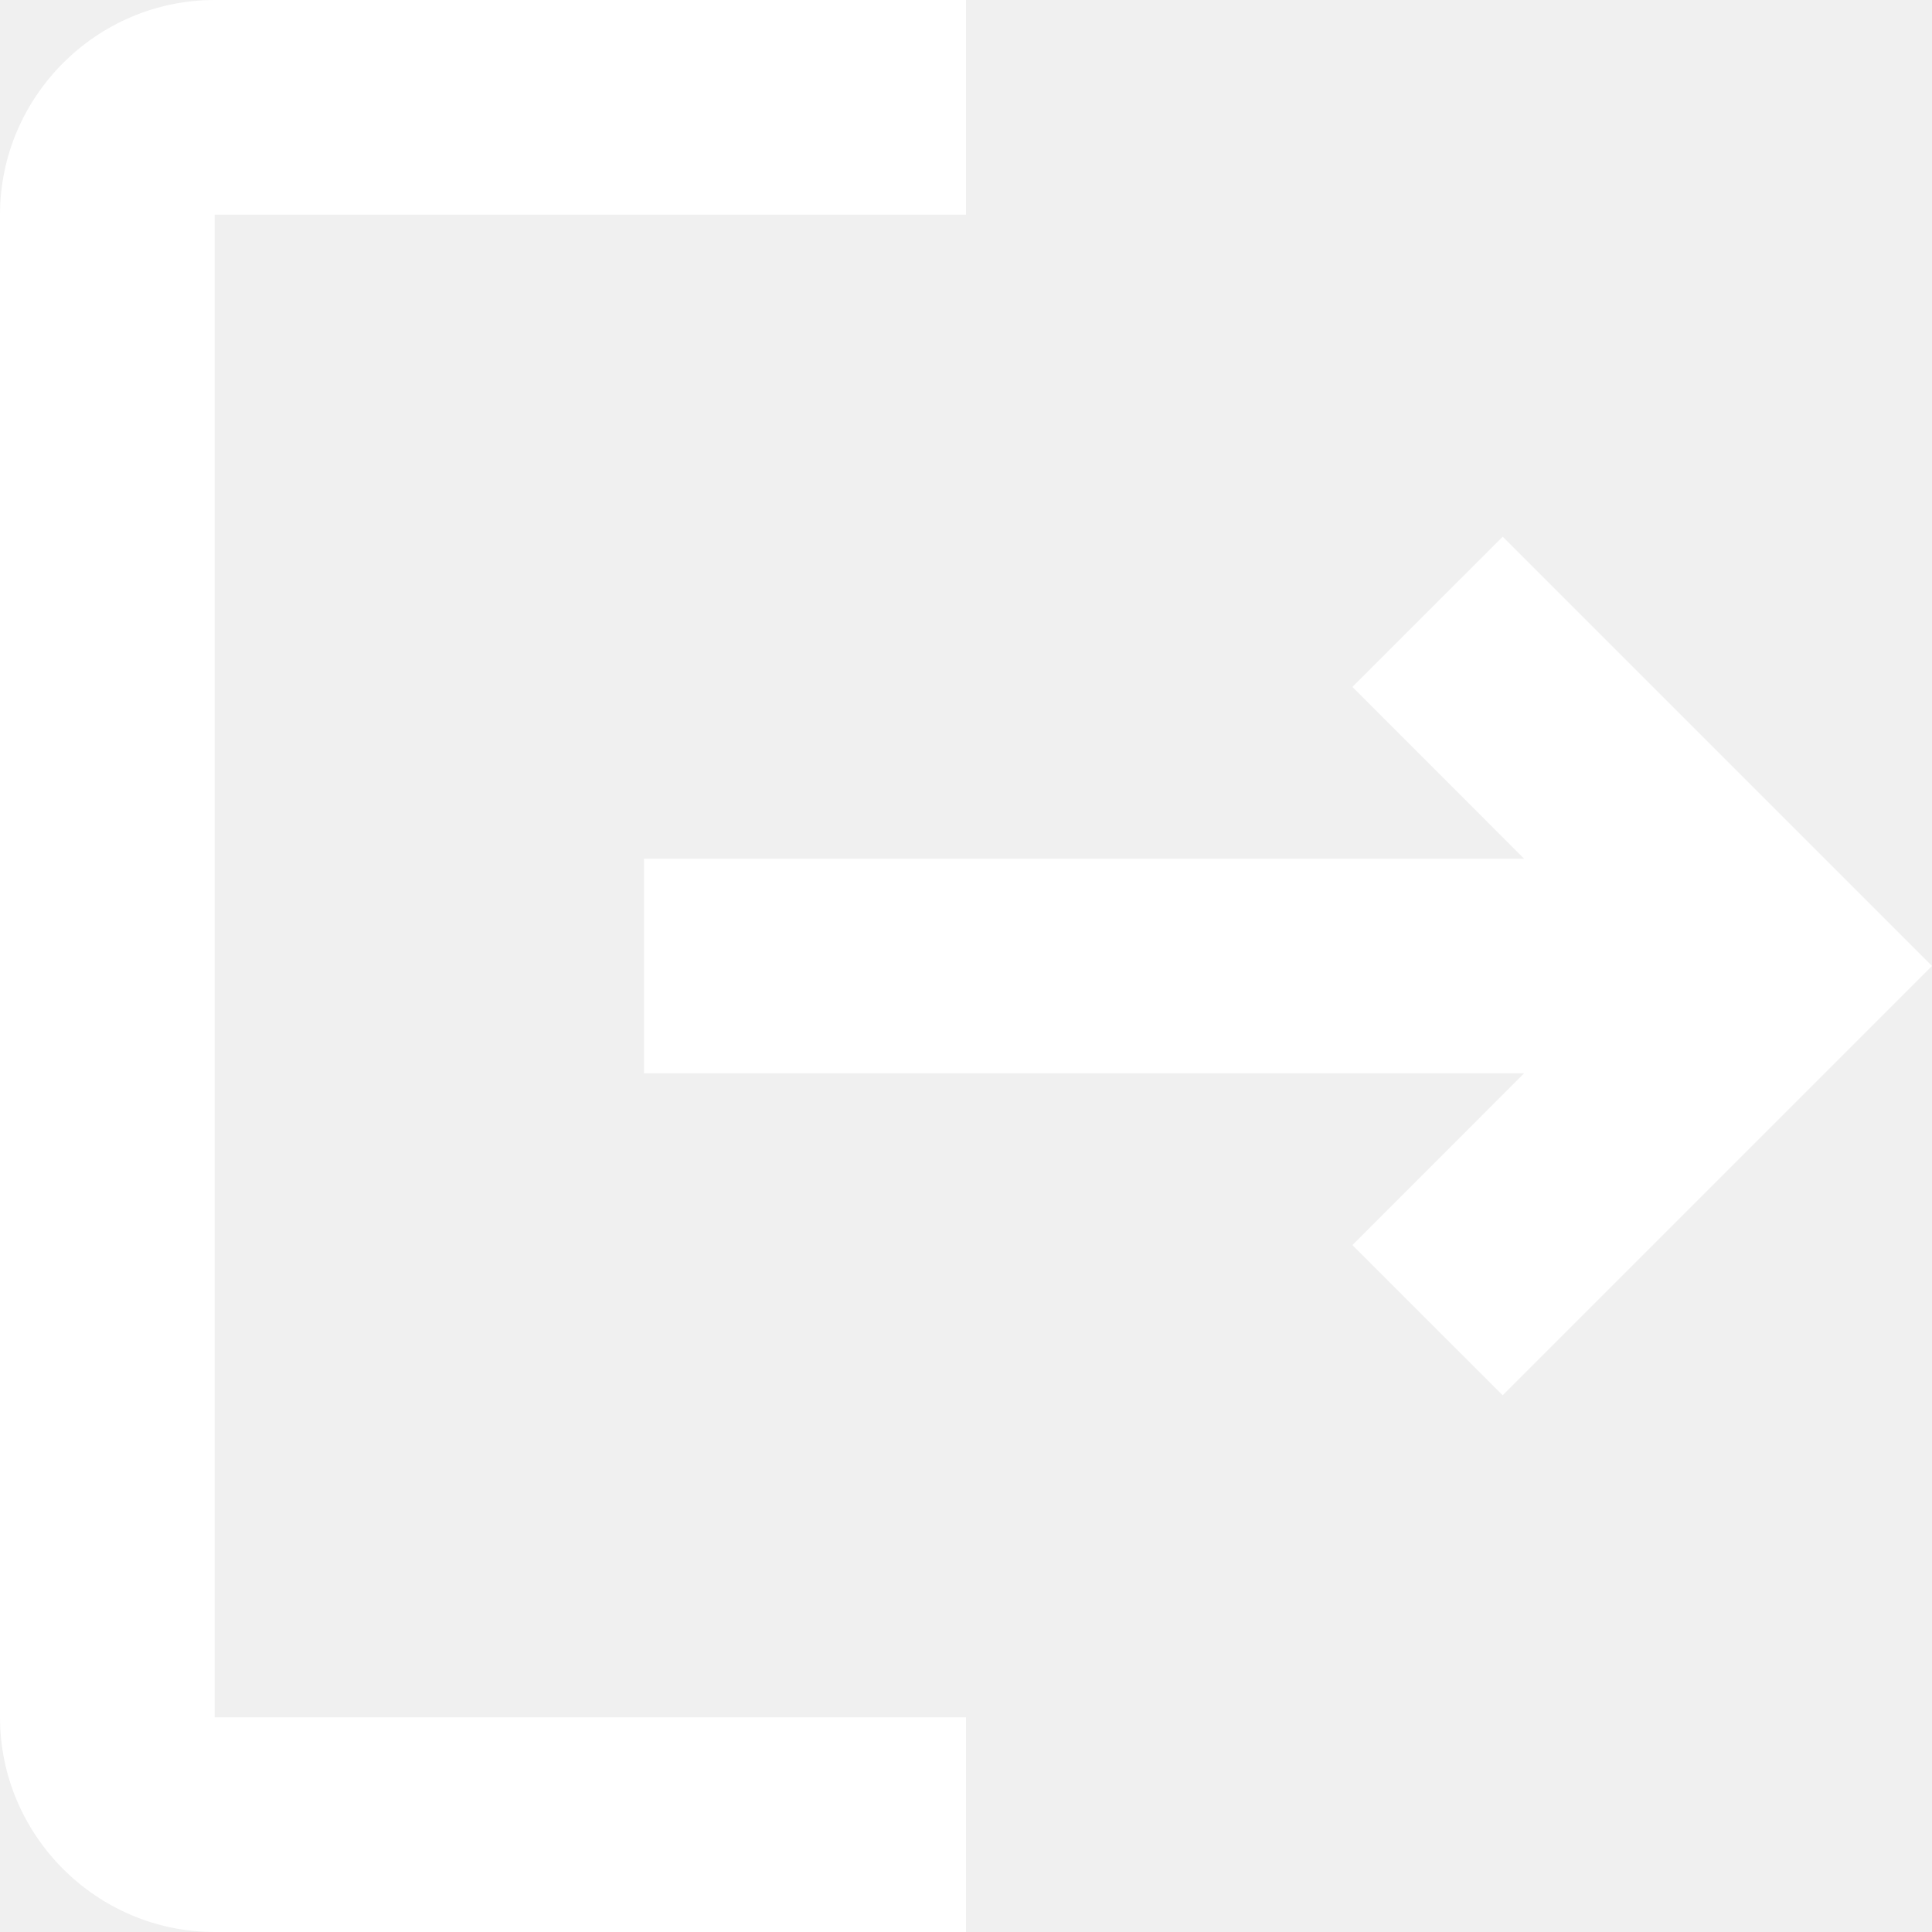
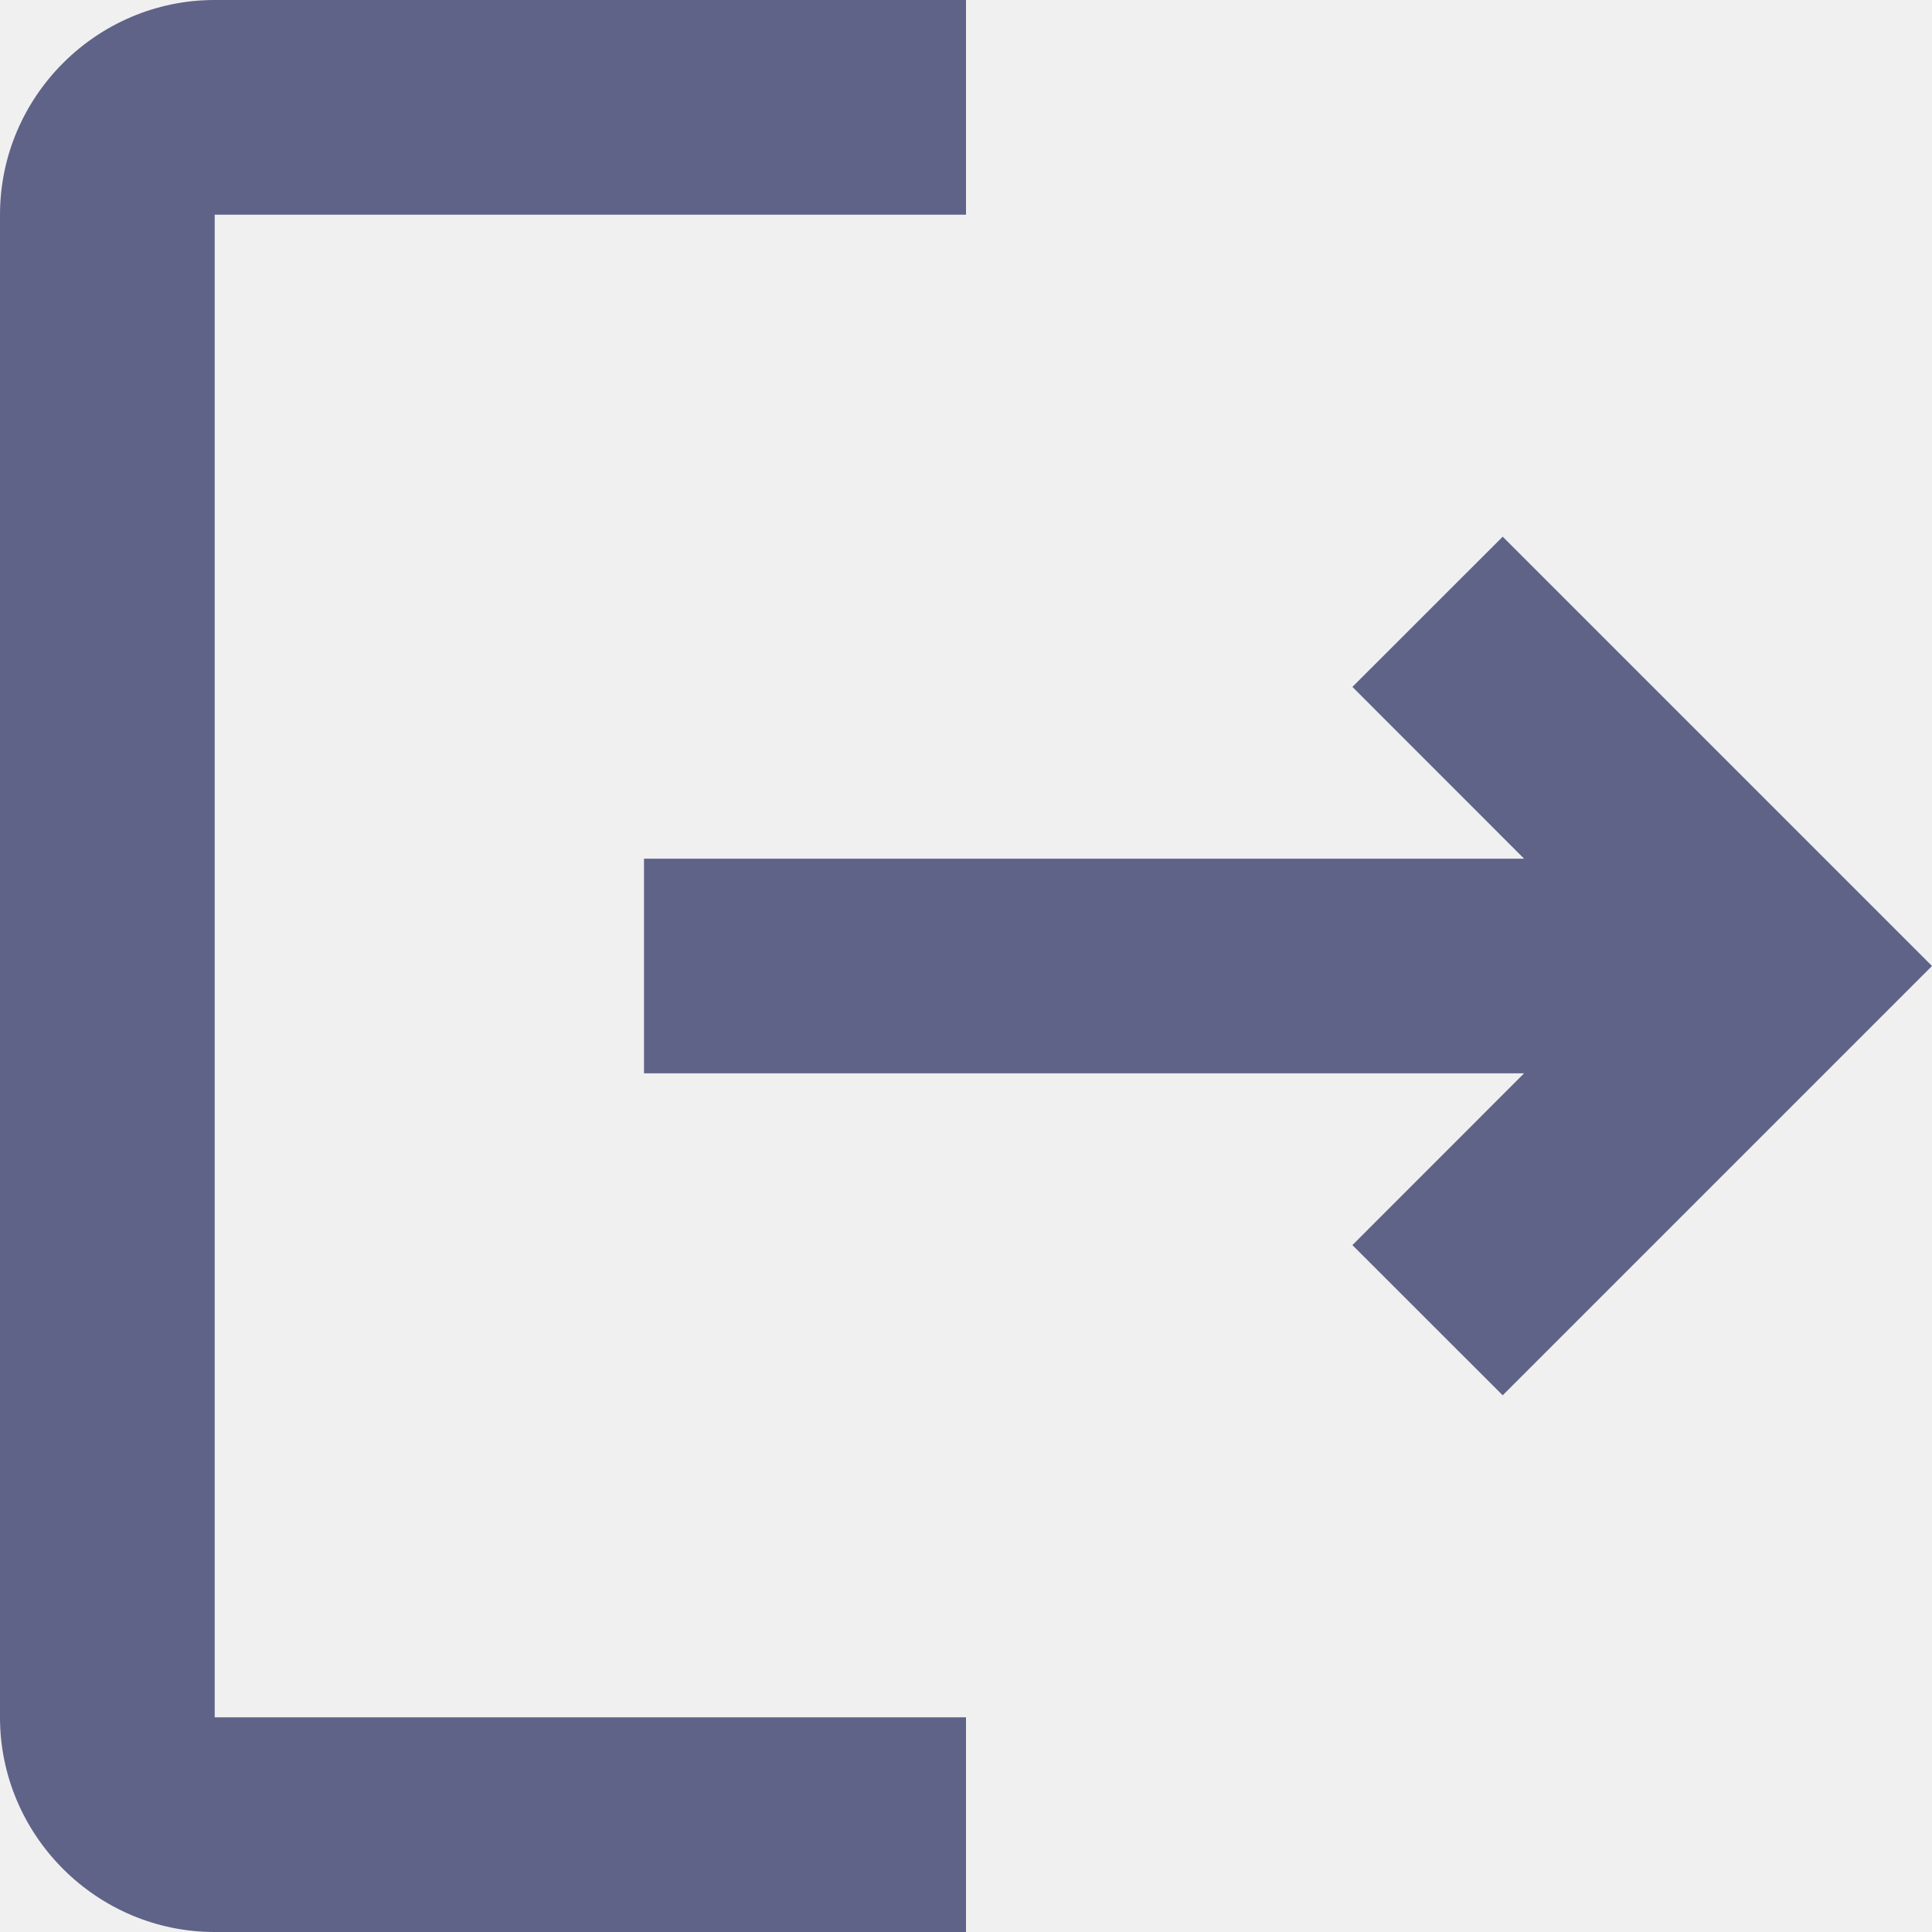
<svg xmlns="http://www.w3.org/2000/svg" width="24" height="24" viewBox="0 0 24 24" fill="none">
-   <path d="M18.667 6.667L16.8 8.533L18.933 10.667H8V13.333H18.933L16.8 15.467L18.667 17.333L24 12L18.667 6.667ZM2.667 2.667H12V0H2.667C1.2 0 0 1.2 0 2.667V21.333C0 22.8 1.2 24 2.667 24H12V21.333H2.667V2.667Z" fill="white" />
+   <path d="M18.667 6.667L16.8 8.533L18.933 10.667H8V13.333H18.933L16.8 15.467L18.667 17.333L24 12L18.667 6.667ZM2.667 2.667H12V0H2.667C1.2 0 0 1.2 0 2.667V21.333C0 22.8 1.2 24 2.667 24H12V21.333H2.667V2.667Z" fill="#5F6388" />
</svg>
